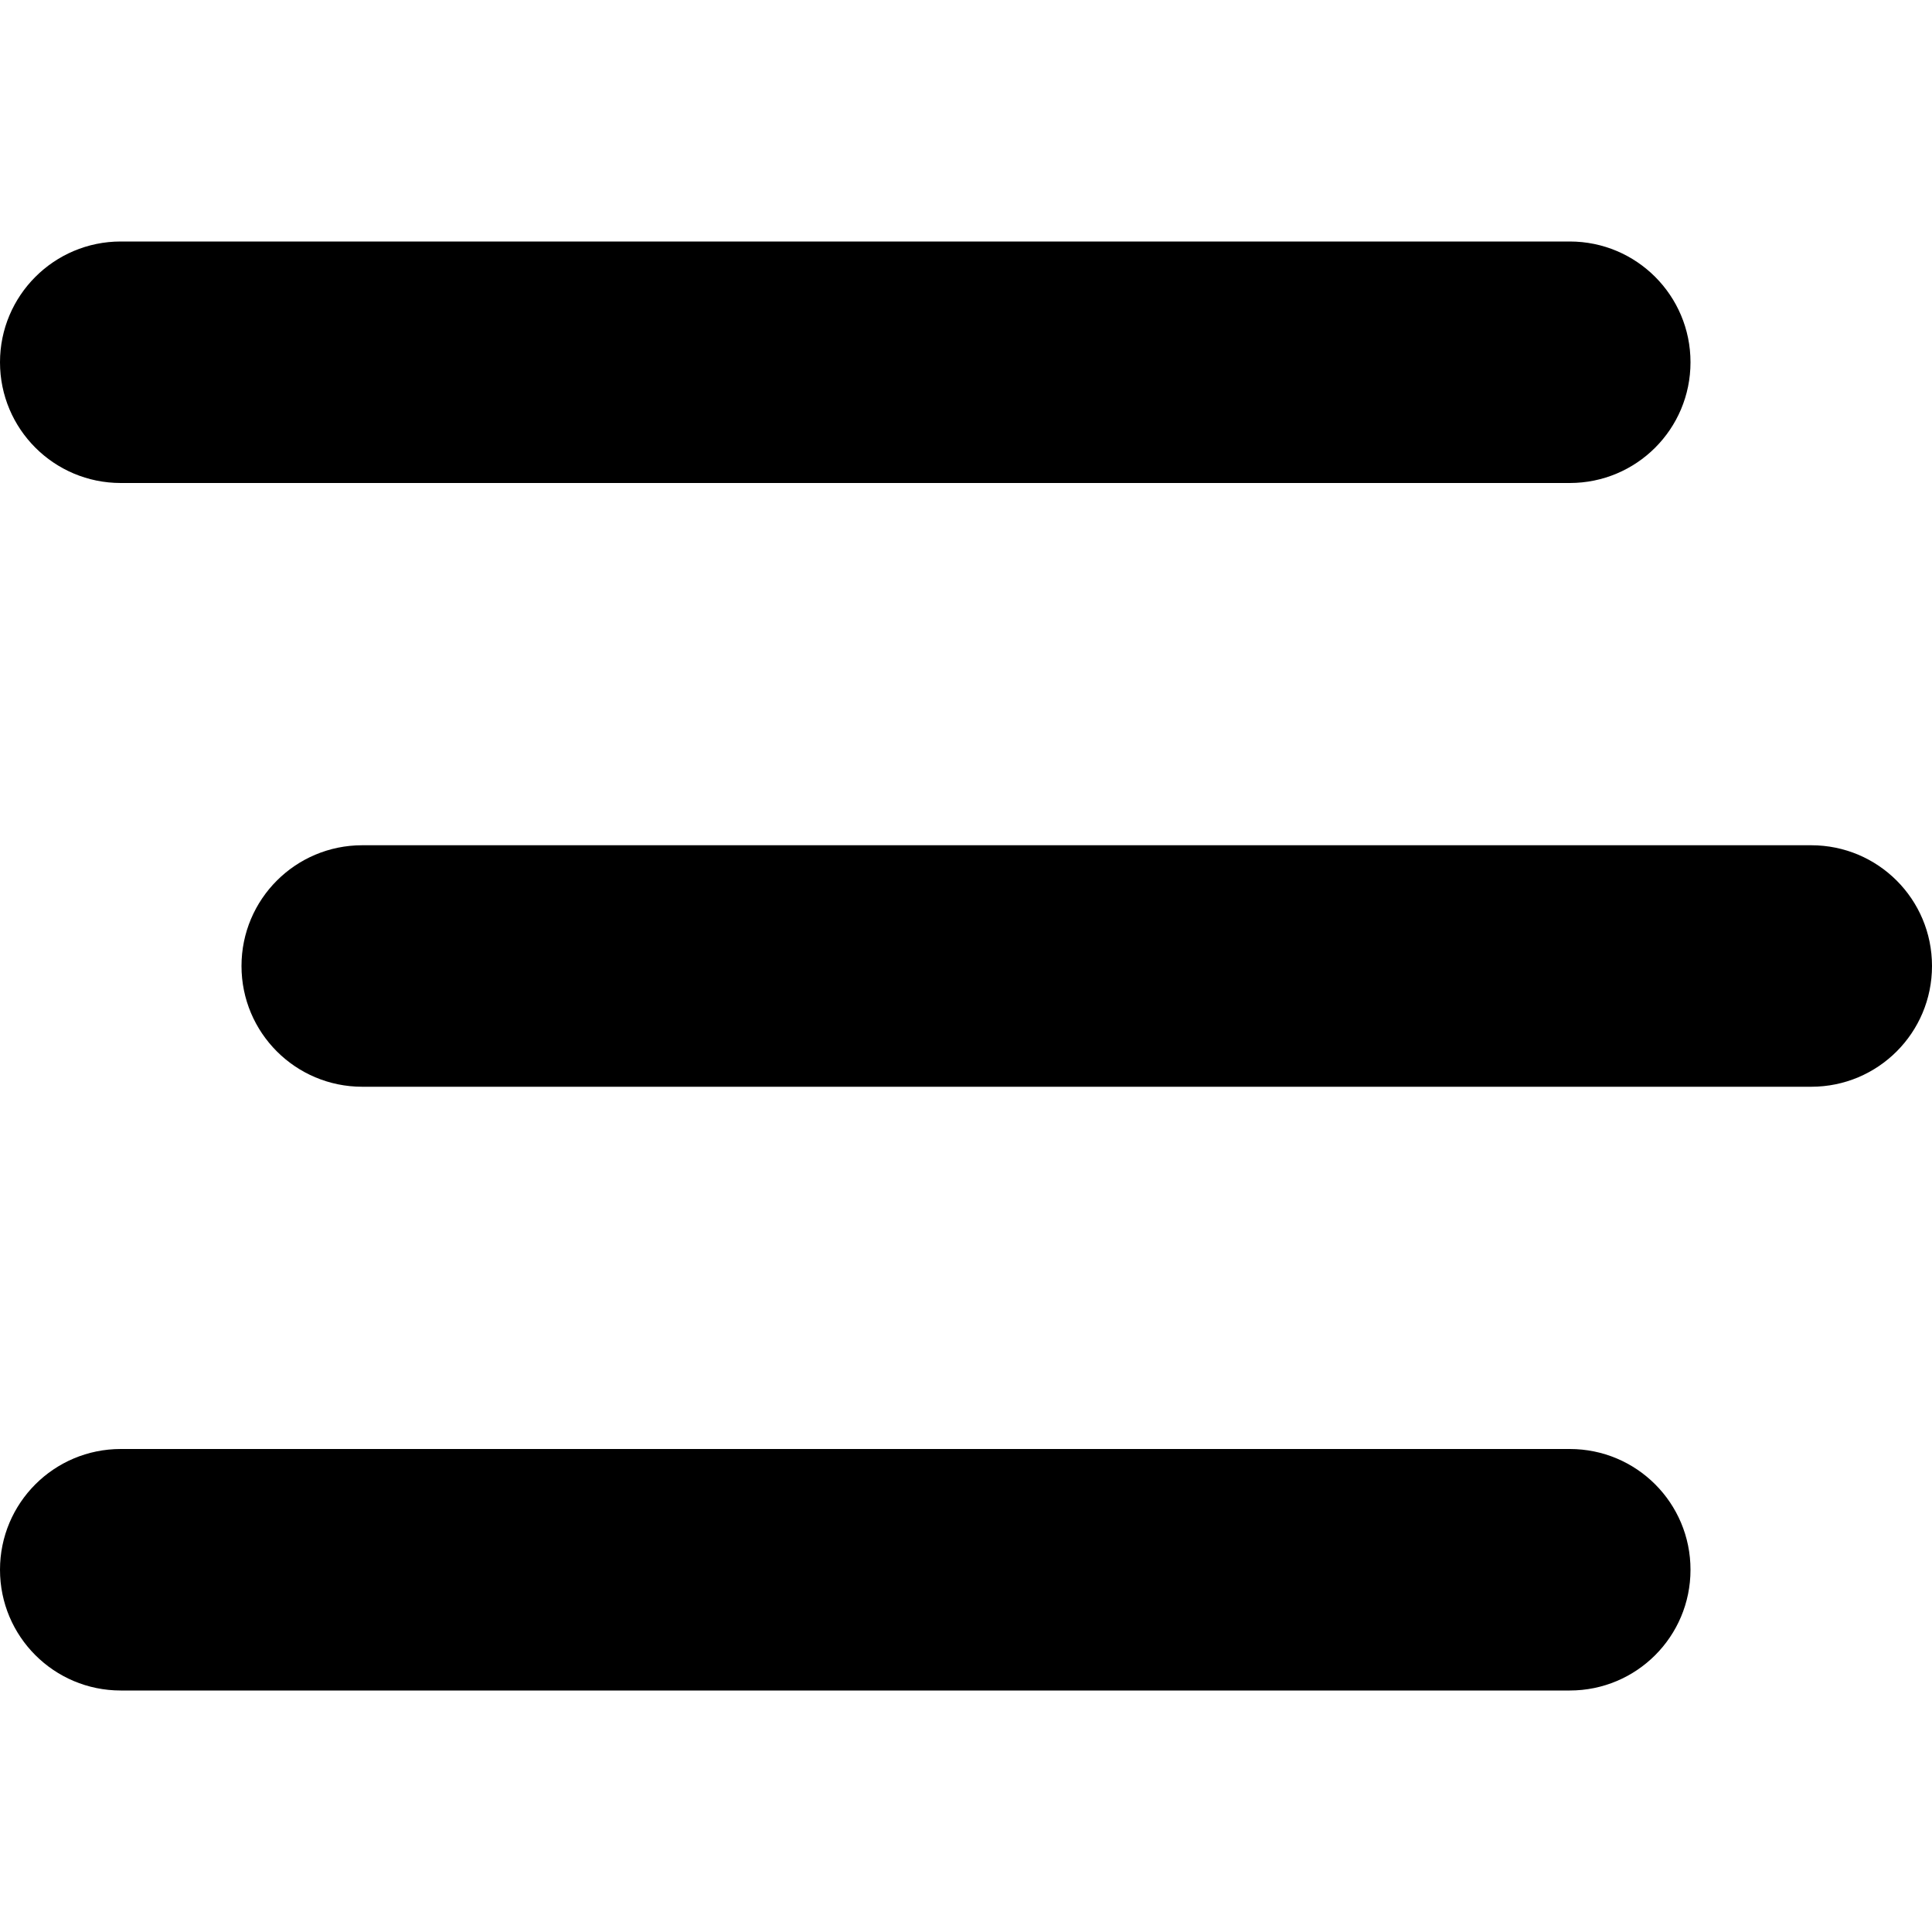
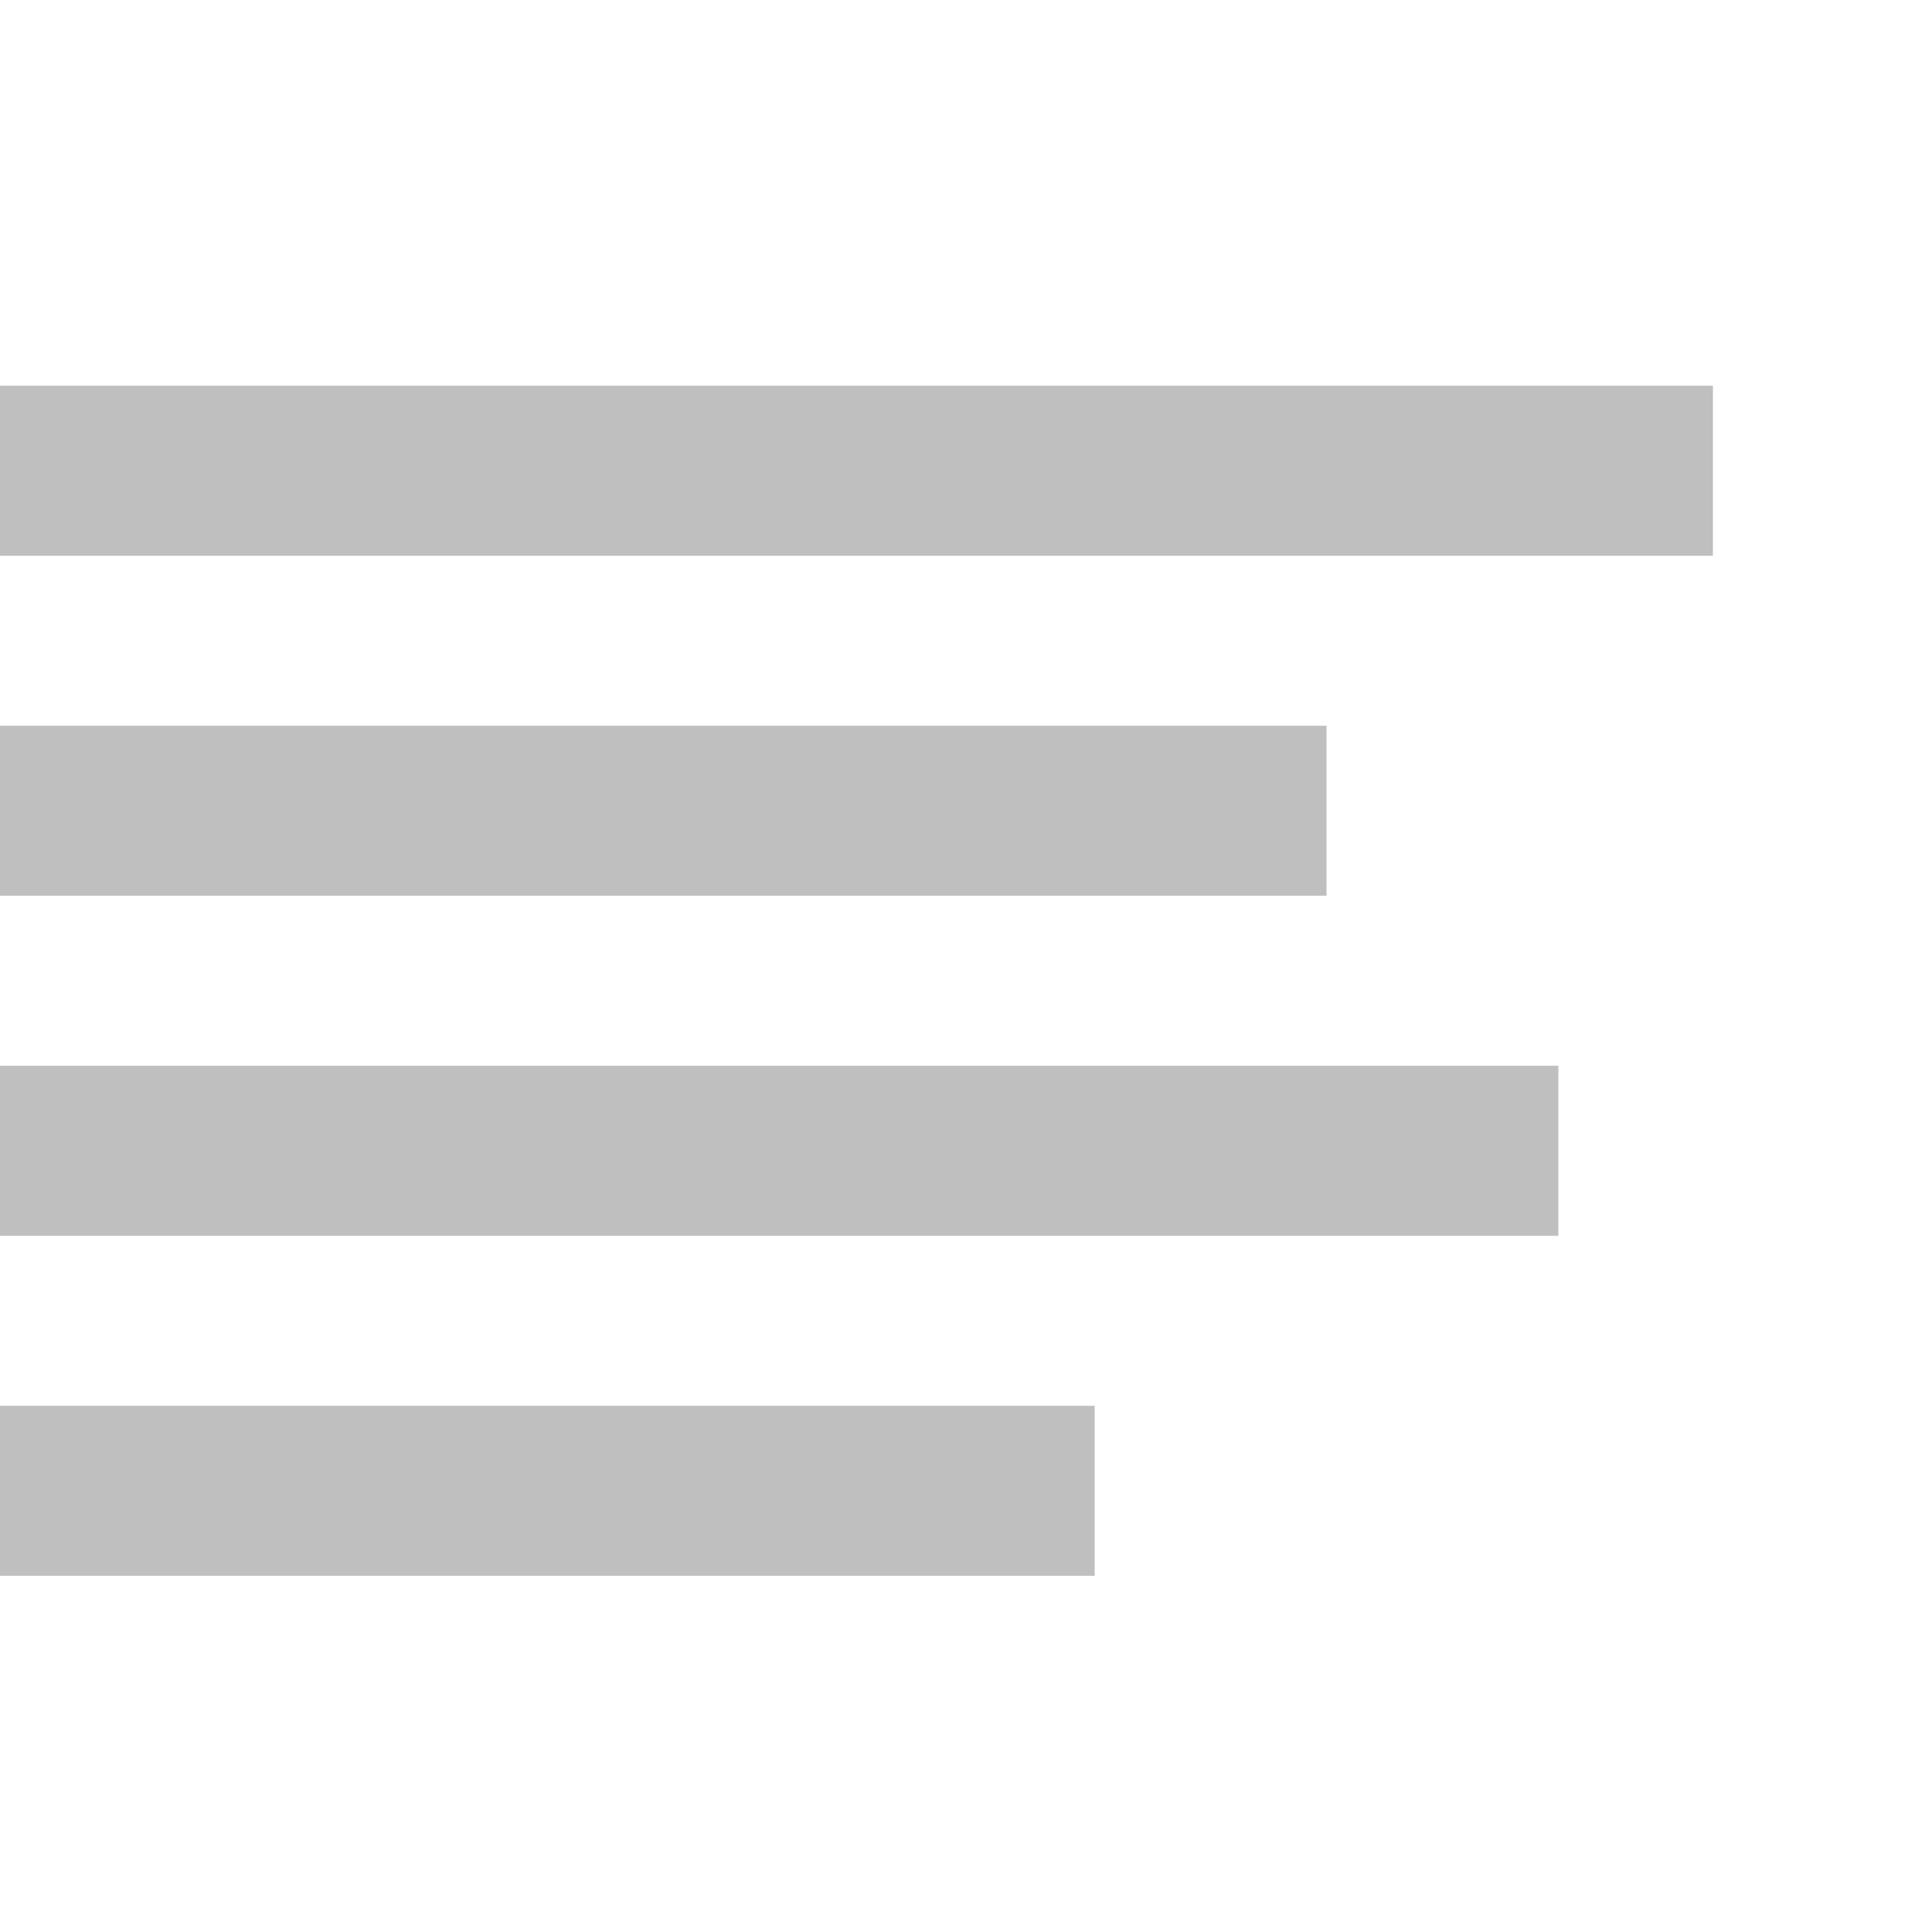
- <svg xmlns="http://www.w3.org/2000/svg" viewBox="0 0 512 512">
-   <path d="M0 96C0 78.33 14.33 64 32 64H416C433.7 64 448 78.33 448 96C448 113.7 433.7 128 416 128H32C14.33 128 0 113.7 0 96zM64 256C64 238.3 78.33 224 96 224H480C497.7 224 512 238.3 512 256C512 273.7 497.7 288 480 288H96C78.33 288 64 273.7 64 256zM416 448H32C14.33 448 0 433.7 0 416C0 398.3 14.33 384 32 384H416C433.7 384 448 398.3 448 416C448 433.7 433.7 448 416 448z" />
+ <svg xmlns="http://www.w3.org/2000/svg" width="25" height="25" viewBox="0 0 25 25">
+   <g id="Group_196" data-name="Group 196" transform="translate(-147.835 -146.009)">
+     <rect id="Rectangle_309" data-name="Rectangle 309" width="25" height="25" transform="translate(147.835 146.009)" fill="none" />
+     <rect id="Rectangle_341" data-name="Rectangle 341" width="22.165" height="2.2" transform="translate(147.835 151)" fill="#bfbfbf" />
+     <rect id="Rectangle_342" data-name="Rectangle 342" width="17.165" height="2.2" transform="translate(147.835 155.4)" fill="#bfbfbf" />
+     <rect id="Rectangle_343" data-name="Rectangle 343" width="20.165" height="2.2" transform="translate(147.835 159.8)" fill="#bfbfbf" />
+     <rect id="Rectangle_344" data-name="Rectangle 344" width="14.165" height="2.2" transform="translate(147.835 164.2)" fill="#bfbfbf" />
+   </g>
</svg>
